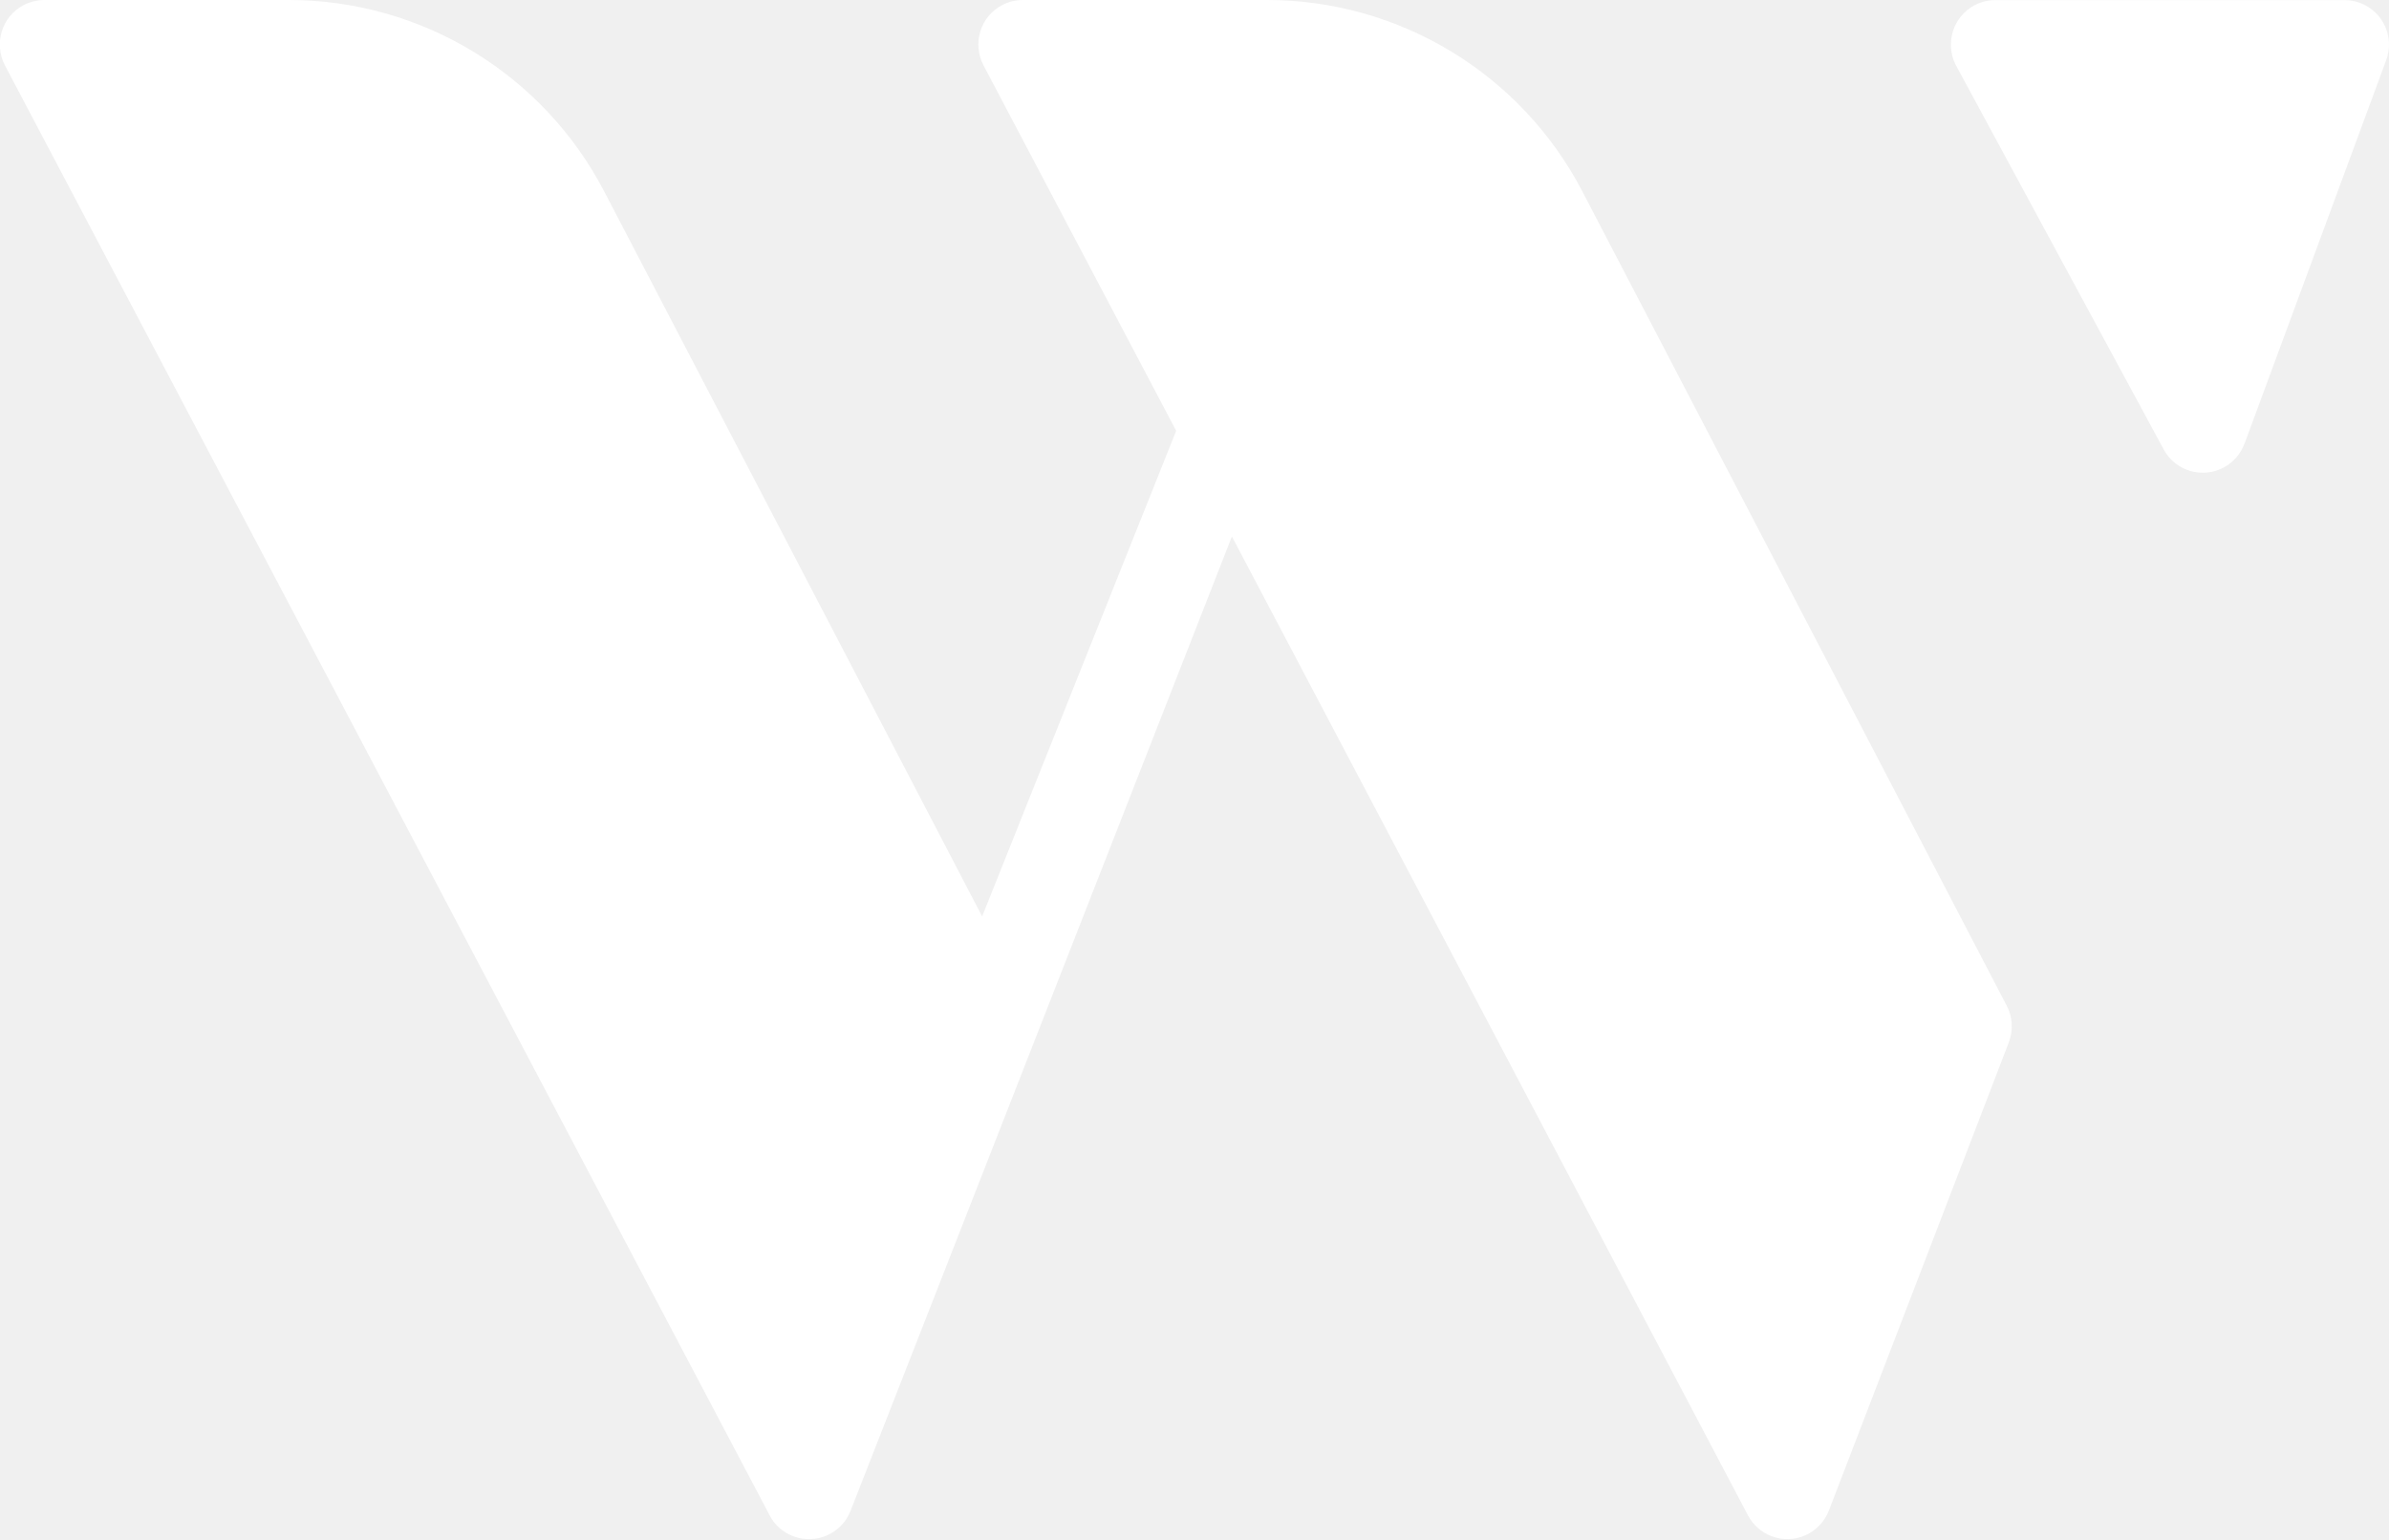
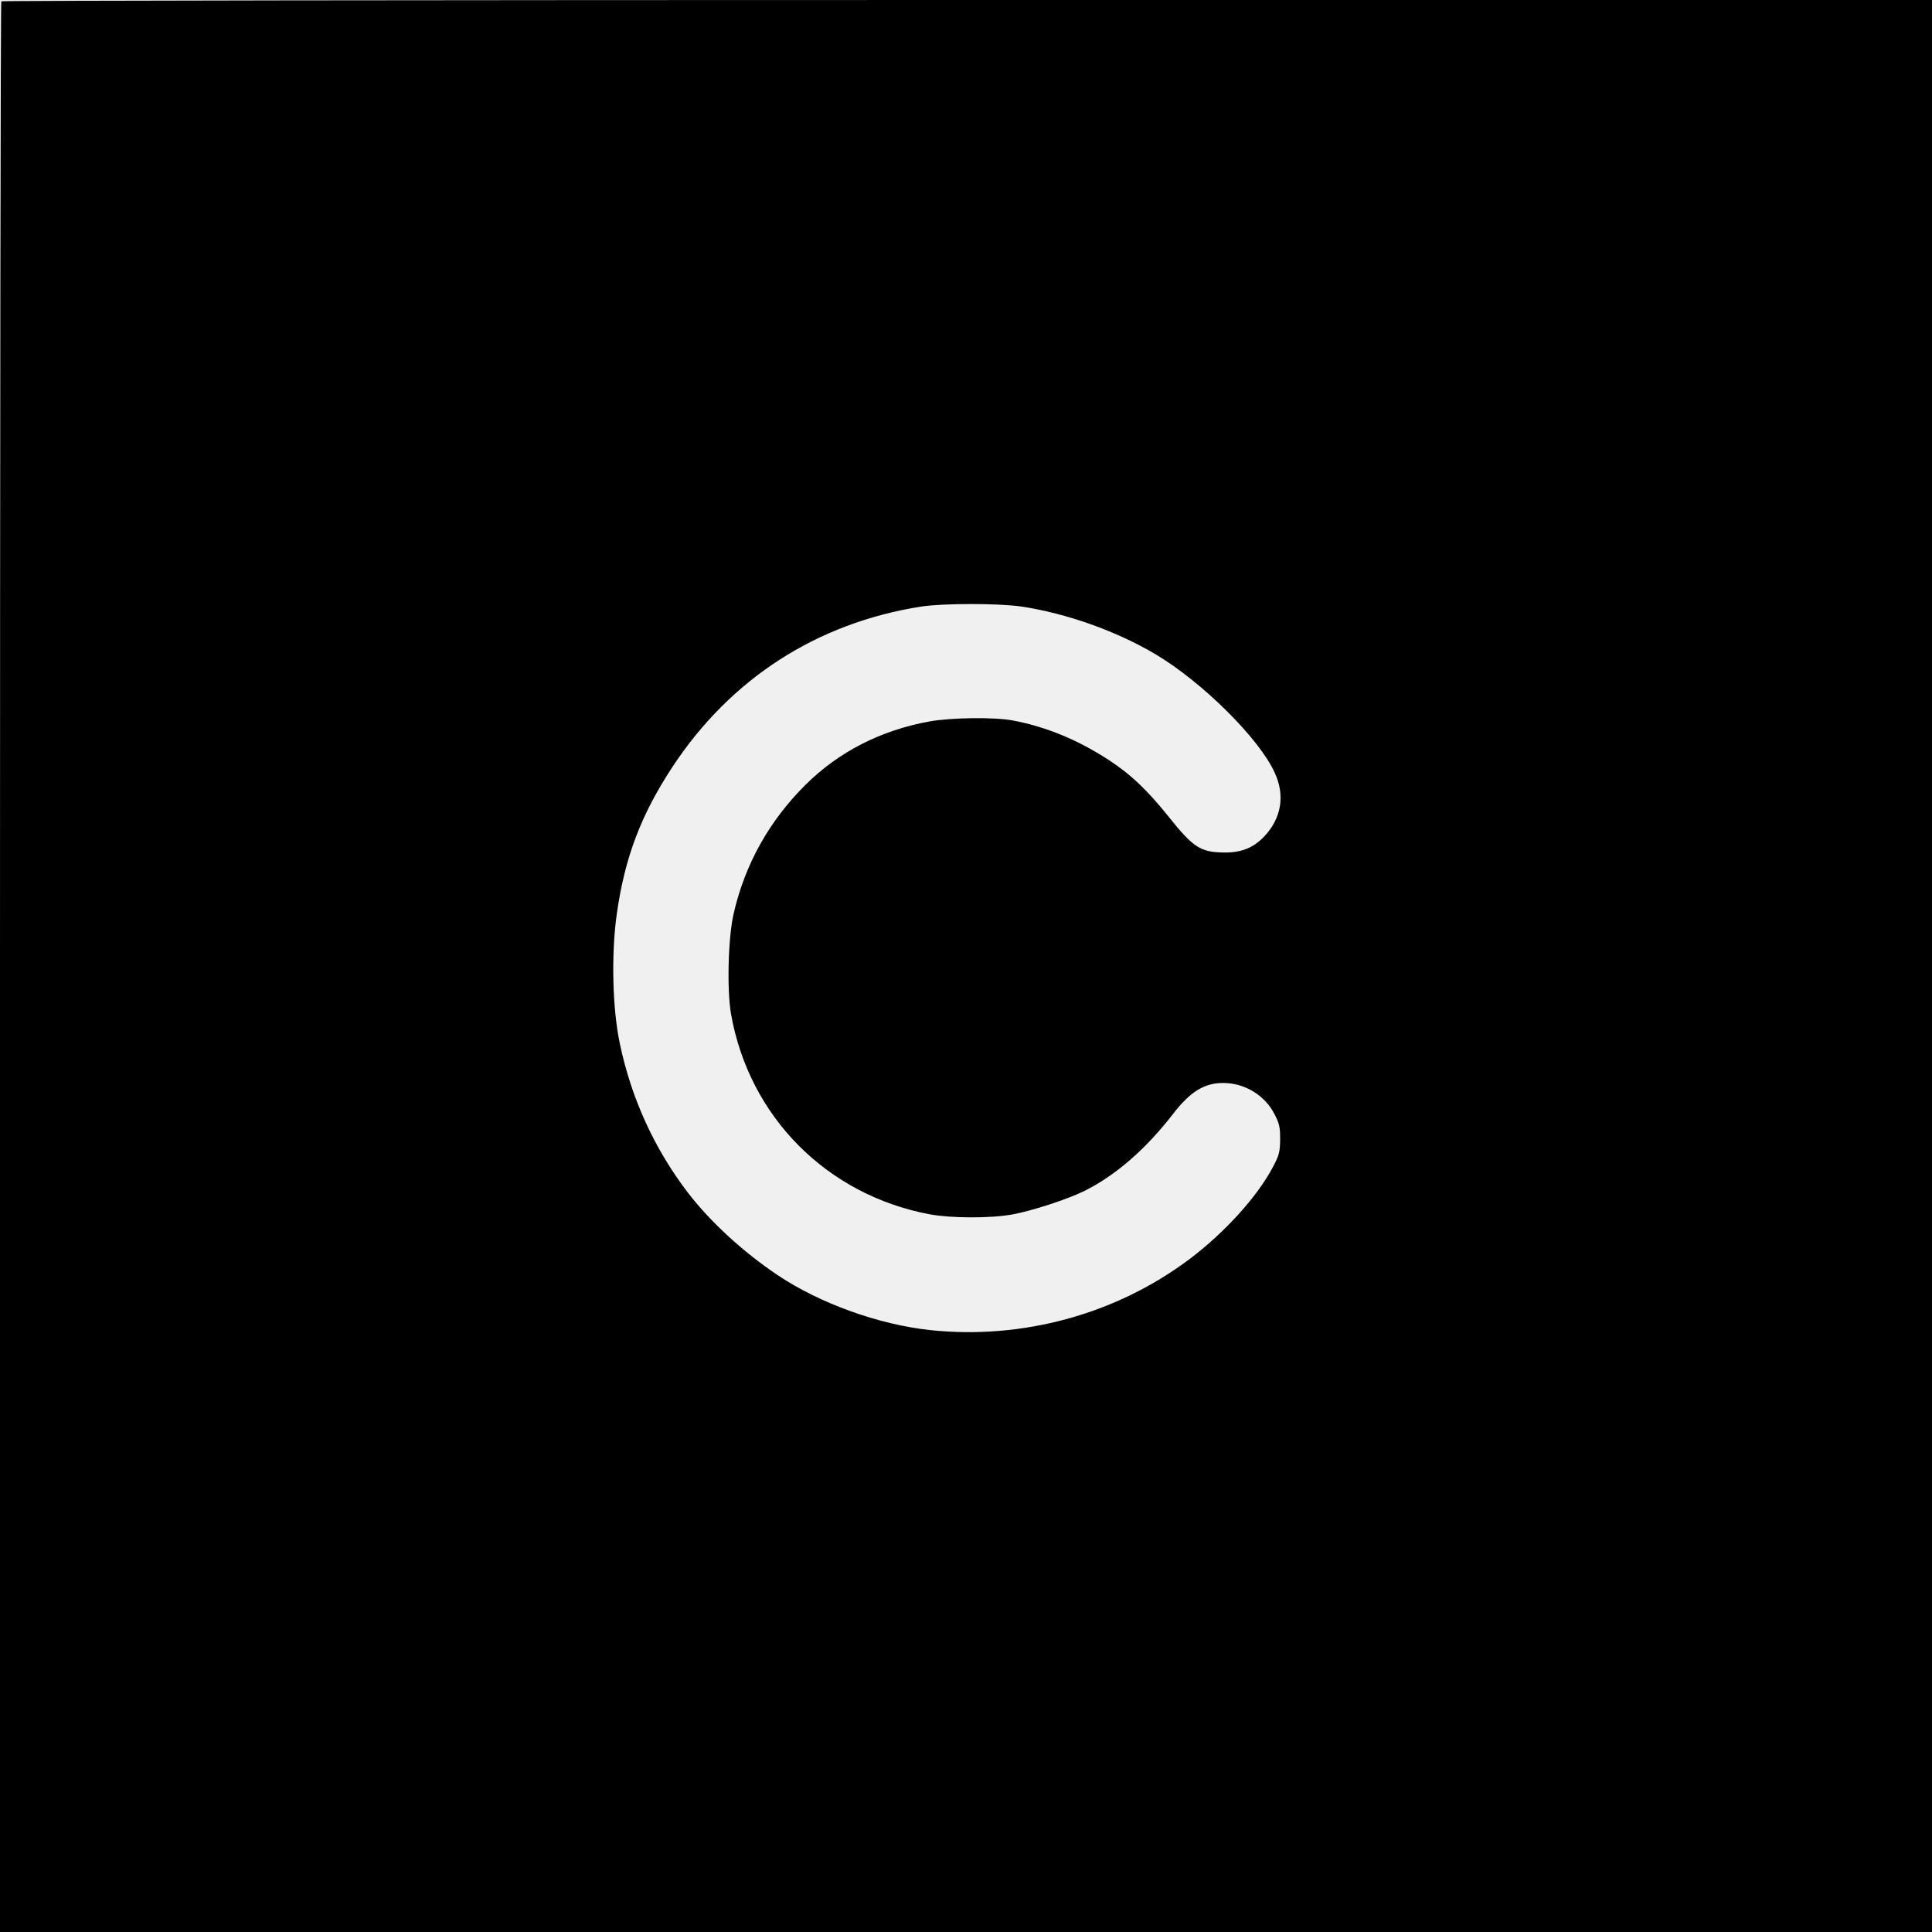
- <svg xmlns="http://www.w3.org/2000/svg" fill="#fff" width="45" height="29" viewBox="0 0 45 29">
-   <path d="M23.203 10.112l-7.18 18.35c-.167.433-.652.648-1.084.482-.19-.073-.35-.212-.44-.39L.092 1.23C-.12.82.033.313.443.097.57.033.7 0 .84 0h4.6c2.497 0 4.786 1.39 5.94 3.605l7.12 13.662 3.655-9.15-3.63-6.887c-.214-.41-.06-.917.35-1.133.12-.064.256-.097.39-.097h4.6c2.497 0 4.786 1.39 5.94 3.605L37.8 18.95c.11.21.124.462.04.686l-3.39 8.824c-.168.434-.65.65-1.084.483-.19-.073-.345-.212-.44-.39l-9.72-18.442zM42.277 8.36c-.07.19-.208.35-.387.446-.406.22-.914.07-1.135-.34L36.848 1.24c-.067-.123-.1-.26-.1-.4 0-.463.374-.838.836-.838h6.578c.1 0 .198.018.29.052.435.16.656.643.496 1.077l-2.67 7.23z" />
+ <svg xmlns="http://www.w3.org/2000/svg" version="1.0" width="1024pt" height="1024pt" viewBox="0 0 1024 1024" preserveAspectRatio="xMidYMid meet">
+   <g transform="translate(0,1024) scale(0.1,-0.1)" fill="#000000" stroke="none">
+     <path d="M7 10233 c-4 -3 -7 -2307 -7 -5120 l0 -5113 5120 0 5120 0 0 5120 0 5120 -5113 0 c-2813 0 -5117 -3 -5120 -7z m5408 -3208 c239 -36 505 -131 710 -253 247 -147 549 -446 631 -627 56 -120 36 -241 -54 -337 -61 -65 -130 -91 -233 -86 -108 4 -149 32 -270 183 -117 147 -206 231 -324 308 -163 106 -331 175 -505 208 -99 19 -327 16 -445 -5 -257 -47 -480 -161 -656 -336 -192 -191 -320 -420 -380 -680 -30 -128 -37 -407 -14 -537 97 -543 507 -956 1052 -1059 114 -21 319 -22 438 -1 104 19 292 80 383 125 165 82 326 222 471 410 90 116 164 162 264 162 114 0 221 -65 272 -165 26 -50 30 -69 30 -134 -1 -68 -5 -83 -38 -146 -84 -159 -257 -349 -443 -489 -389 -292 -884 -427 -1372 -376 -273 29 -586 141 -811 292 -182 122 -355 281 -473 434 -178 232 -302 501 -363 794 -39 183 -46 474 -16 685 42 299 128 526 295 780 309 469 766 763 1318 850 118 18 411 18 533 0z" />
+   </g>
</svg>
